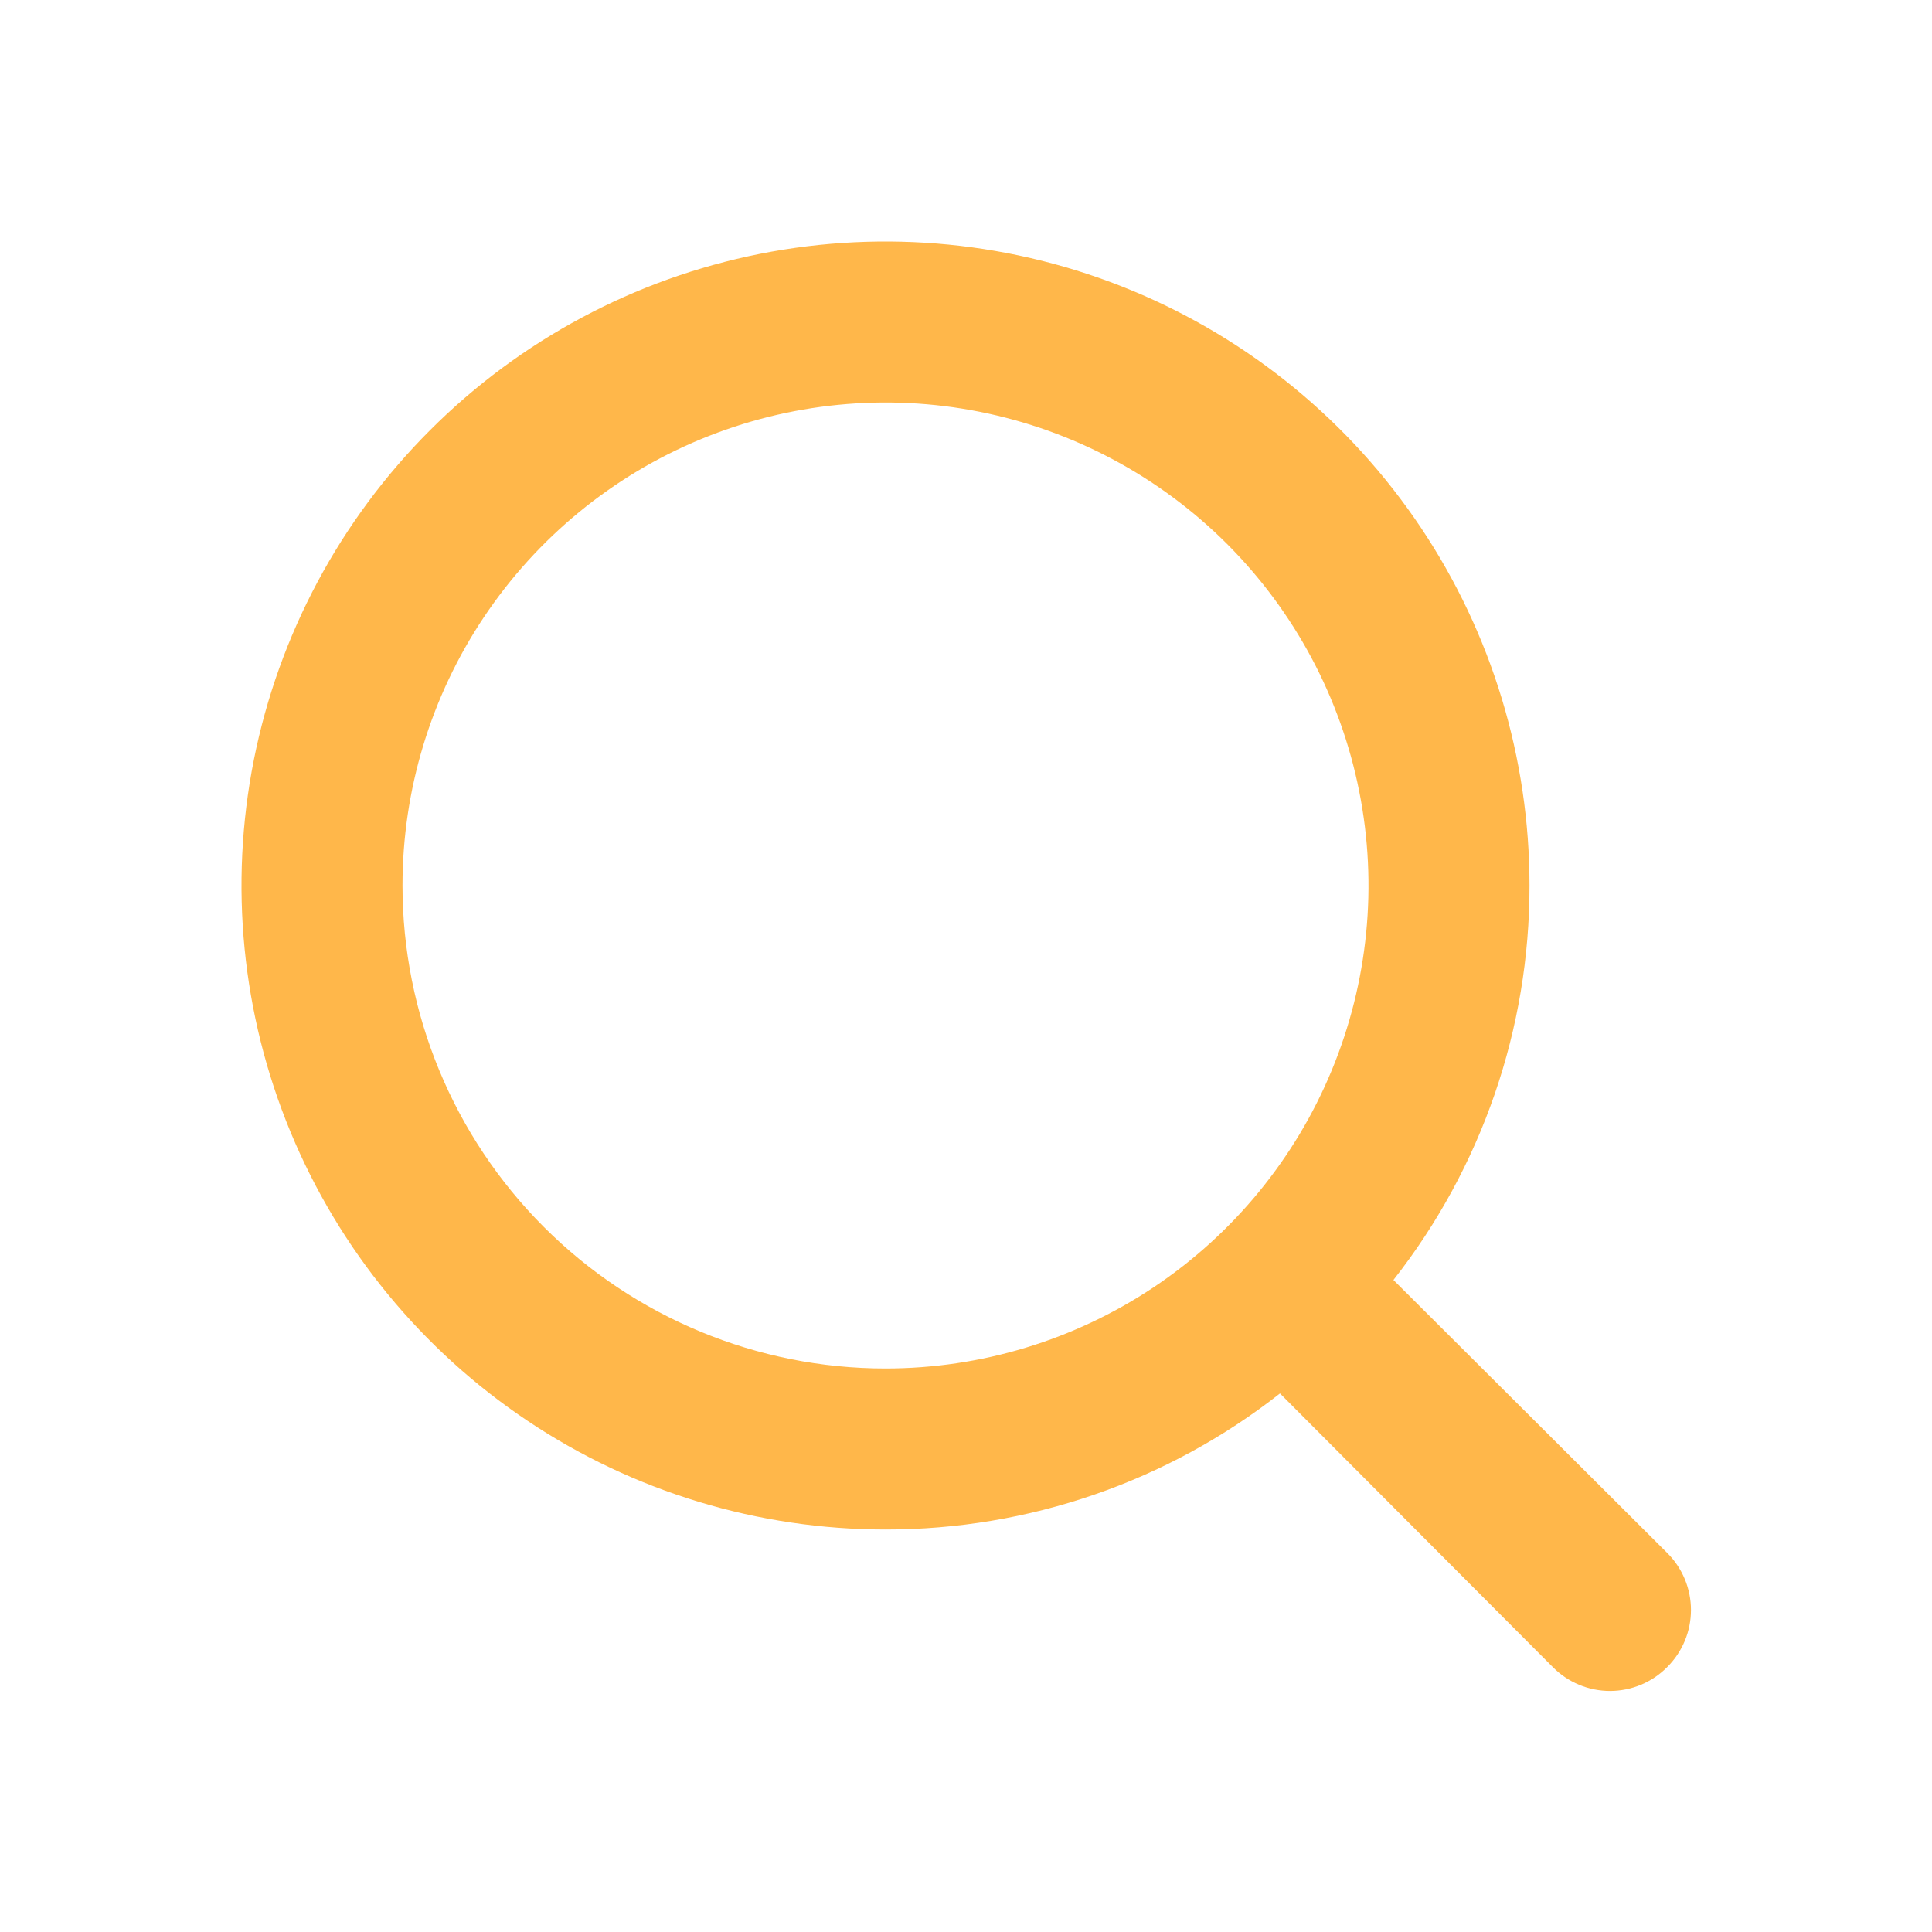
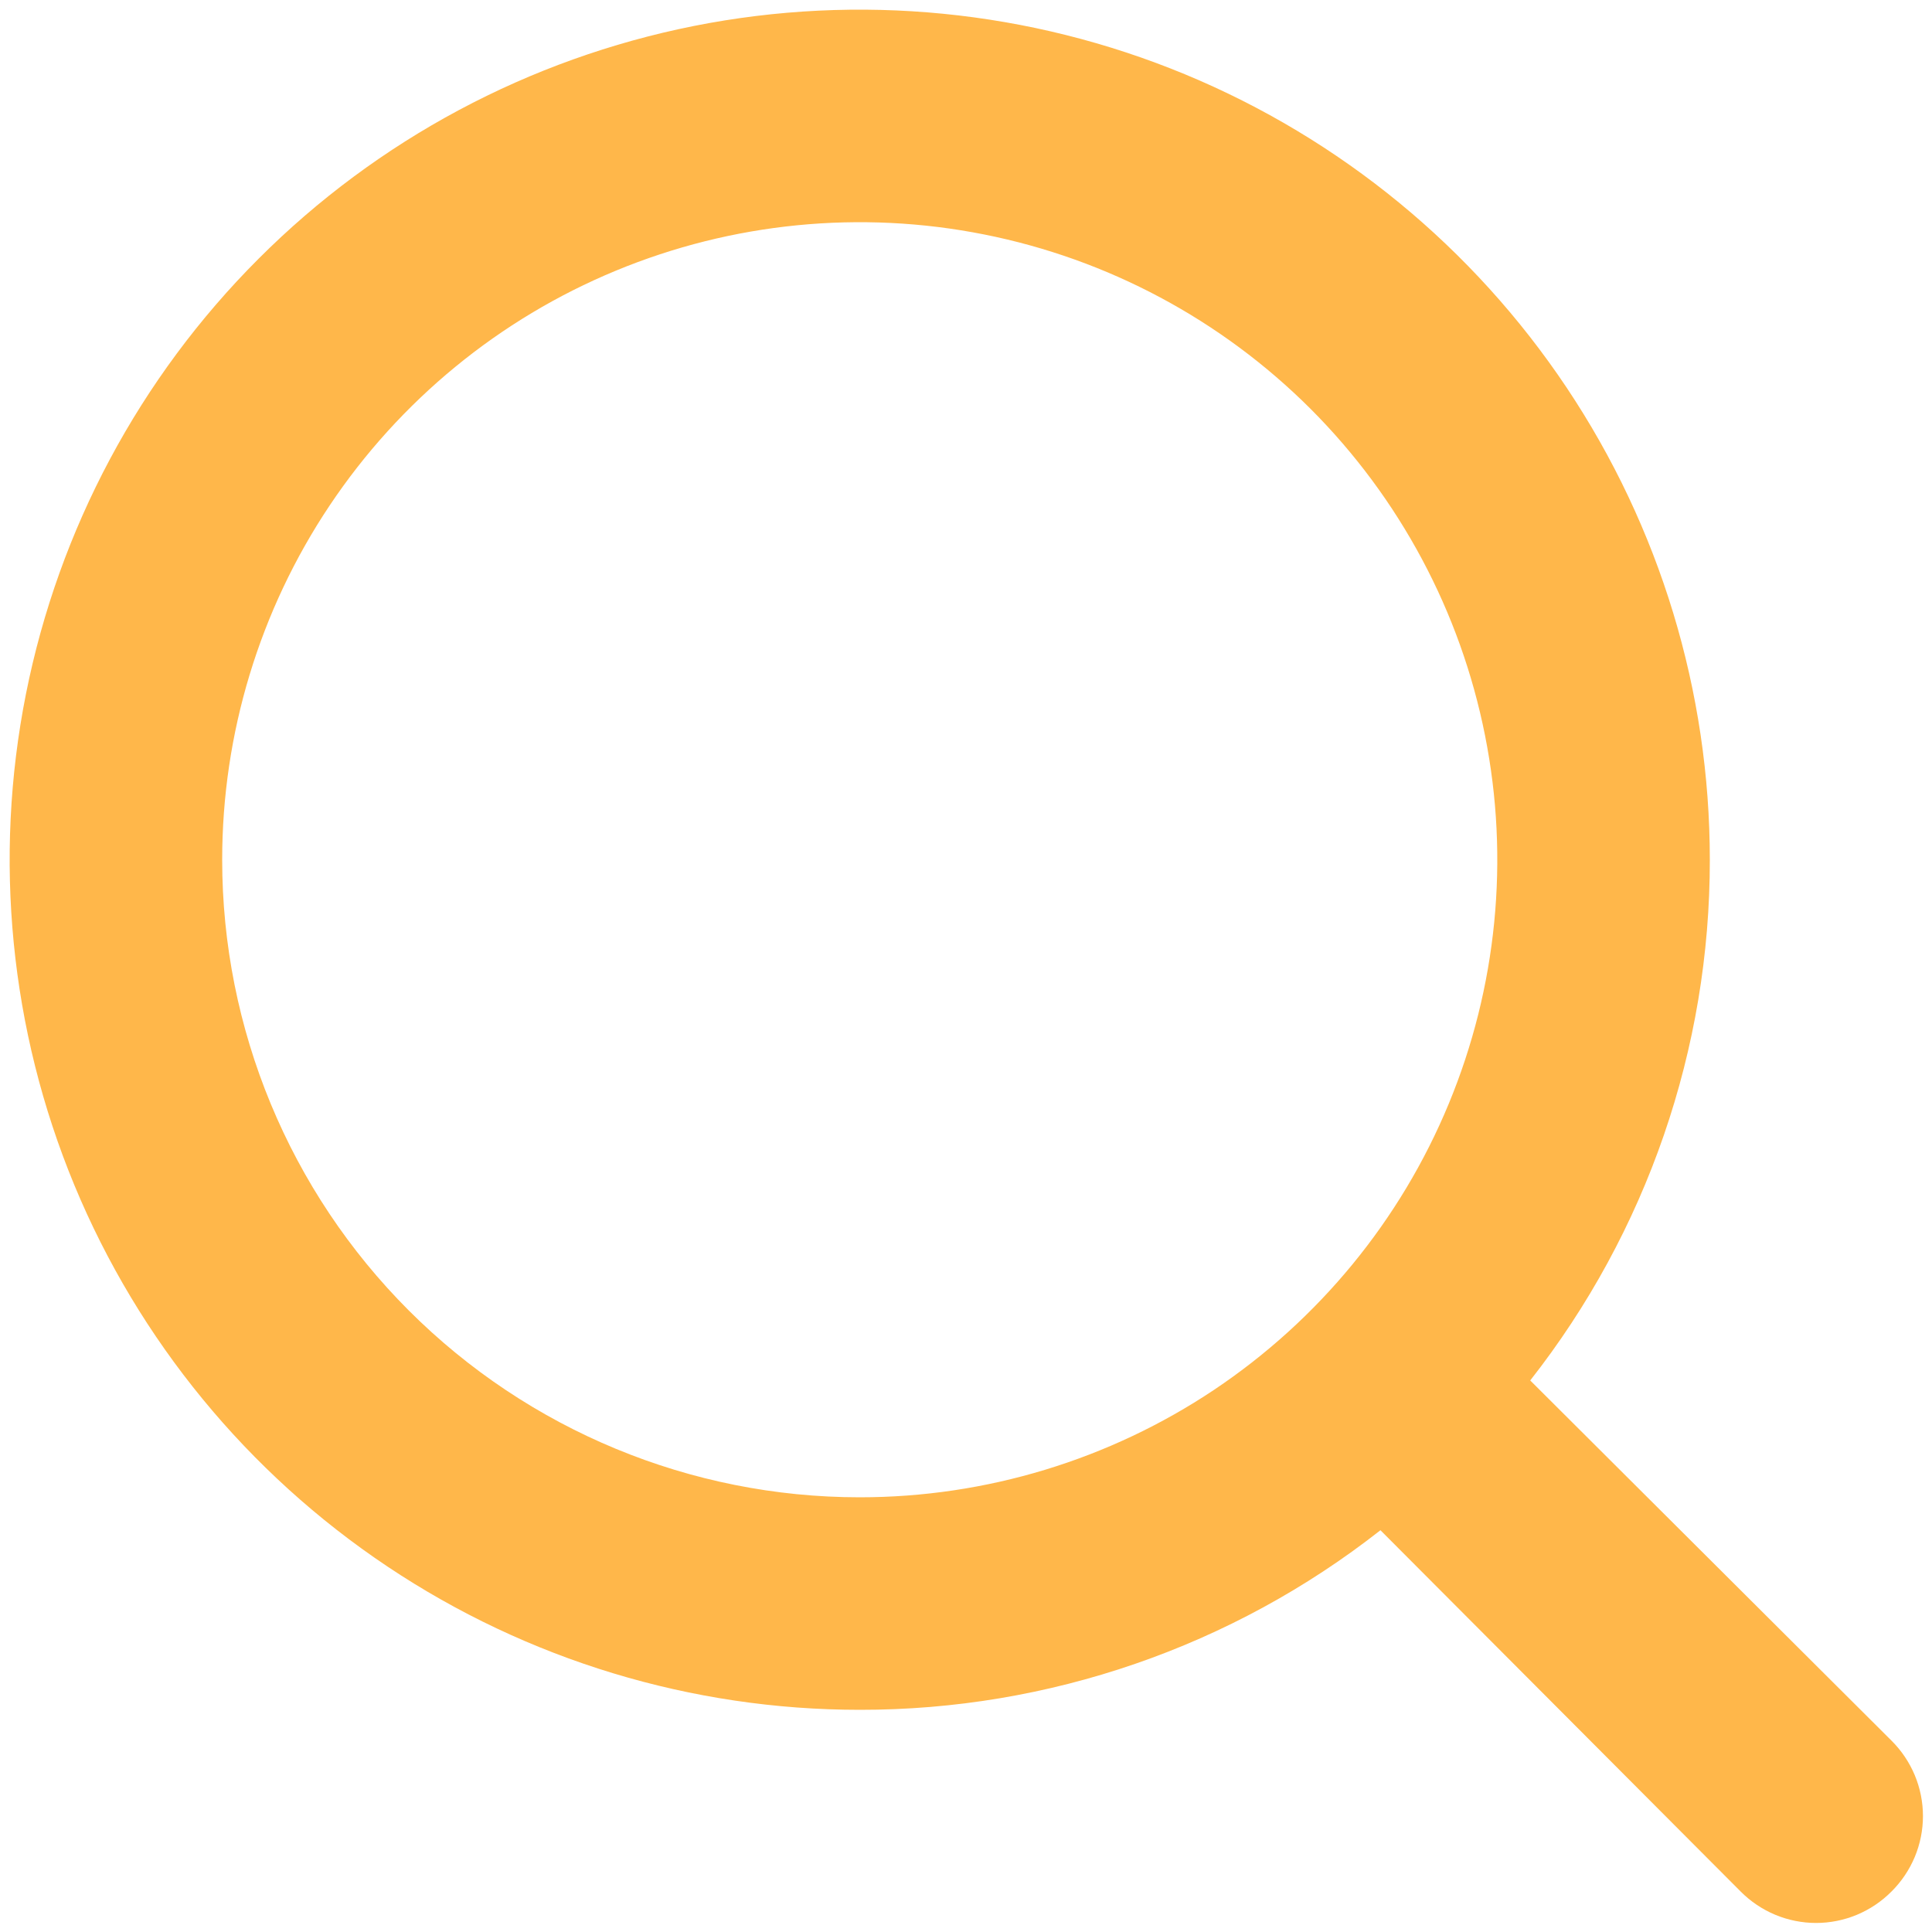
- <svg xmlns="http://www.w3.org/2000/svg" width="33" height="33" viewBox="0 0 33 33" fill="none">
-   <path d="M28.476 26.524L23.801 21.863C25.31 19.941 26.128 17.568 26.125 15.125C26.125 12.949 25.48 10.823 24.271 9.014C23.062 7.205 21.345 5.795 19.334 4.962C17.325 4.13 15.113 3.912 12.979 4.336C10.845 4.761 8.885 5.808 7.347 7.347C5.808 8.885 4.761 10.845 4.336 12.979C3.912 15.113 4.13 17.325 4.962 19.334C5.795 21.345 7.205 23.062 9.014 24.271C10.823 25.48 12.949 26.125 15.125 26.125C17.568 26.128 19.941 25.31 21.863 23.801L26.524 28.476C26.652 28.605 26.804 28.707 26.971 28.777C27.139 28.847 27.319 28.883 27.5 28.883C27.681 28.883 27.861 28.847 28.029 28.777C28.196 28.707 28.348 28.605 28.476 28.476C28.605 28.348 28.707 28.196 28.777 28.029C28.847 27.861 28.883 27.681 28.883 27.5C28.883 27.319 28.847 27.139 28.777 26.971C28.707 26.804 28.605 26.652 28.476 26.524V26.524ZM6.875 15.125C6.875 13.493 7.359 11.898 8.265 10.542C9.172 9.185 10.46 8.127 11.968 7.503C13.475 6.879 15.134 6.715 16.735 7.034C18.335 7.352 19.805 8.138 20.959 9.291C22.112 10.445 22.898 11.915 23.216 13.515C23.535 15.116 23.371 16.775 22.747 18.282C22.123 19.79 21.065 21.078 19.709 21.985C18.352 22.891 16.757 23.375 15.125 23.375C12.937 23.375 10.838 22.506 9.291 20.959C7.744 19.412 6.875 17.313 6.875 15.125Z" fill="#FFB74A" />
+ <svg xmlns="http://www.w3.org/2000/svg" width="25" height="25" viewBox="0 0 25 25" fill="none">
+   <path d="M24.476 22.524L19.801 17.863C21.31 15.941 22.128 13.568 22.125 11.125C22.125 8.949 21.48 6.823 20.271 5.014C19.062 3.205 17.345 1.795 15.335 0.962C13.325 0.13 11.113 -0.088 8.979 0.336C6.845 0.761 4.885 1.808 3.347 3.347C1.808 4.885 0.761 6.845 0.336 8.979C-0.088 11.113 0.13 13.325 0.962 15.335C1.795 17.345 3.205 19.062 5.014 20.271C6.823 21.48 8.949 22.125 11.125 22.125C13.568 22.128 15.941 21.31 17.863 19.801L22.524 24.476C22.652 24.605 22.804 24.707 22.971 24.777C23.139 24.847 23.319 24.883 23.5 24.883C23.681 24.883 23.861 24.847 24.029 24.777C24.196 24.707 24.348 24.605 24.476 24.476C24.605 24.348 24.707 24.196 24.777 24.029C24.847 23.861 24.883 23.681 24.883 23.5C24.883 23.319 24.847 23.139 24.777 22.971C24.707 22.804 24.605 22.652 24.476 22.524ZM2.875 11.125C2.875 9.493 3.359 7.898 4.265 6.542C5.172 5.185 6.46 4.127 7.968 3.503C9.475 2.879 11.134 2.715 12.735 3.034C14.335 3.352 15.805 4.138 16.959 5.291C18.112 6.445 18.898 7.915 19.216 9.516C19.535 11.116 19.371 12.775 18.747 14.282C18.123 15.79 17.065 17.078 15.709 17.985C14.352 18.891 12.757 19.375 11.125 19.375C8.937 19.375 6.839 18.506 5.291 16.959C3.744 15.412 2.875 13.313 2.875 11.125Z" fill="#FFB74A" />
</svg>
